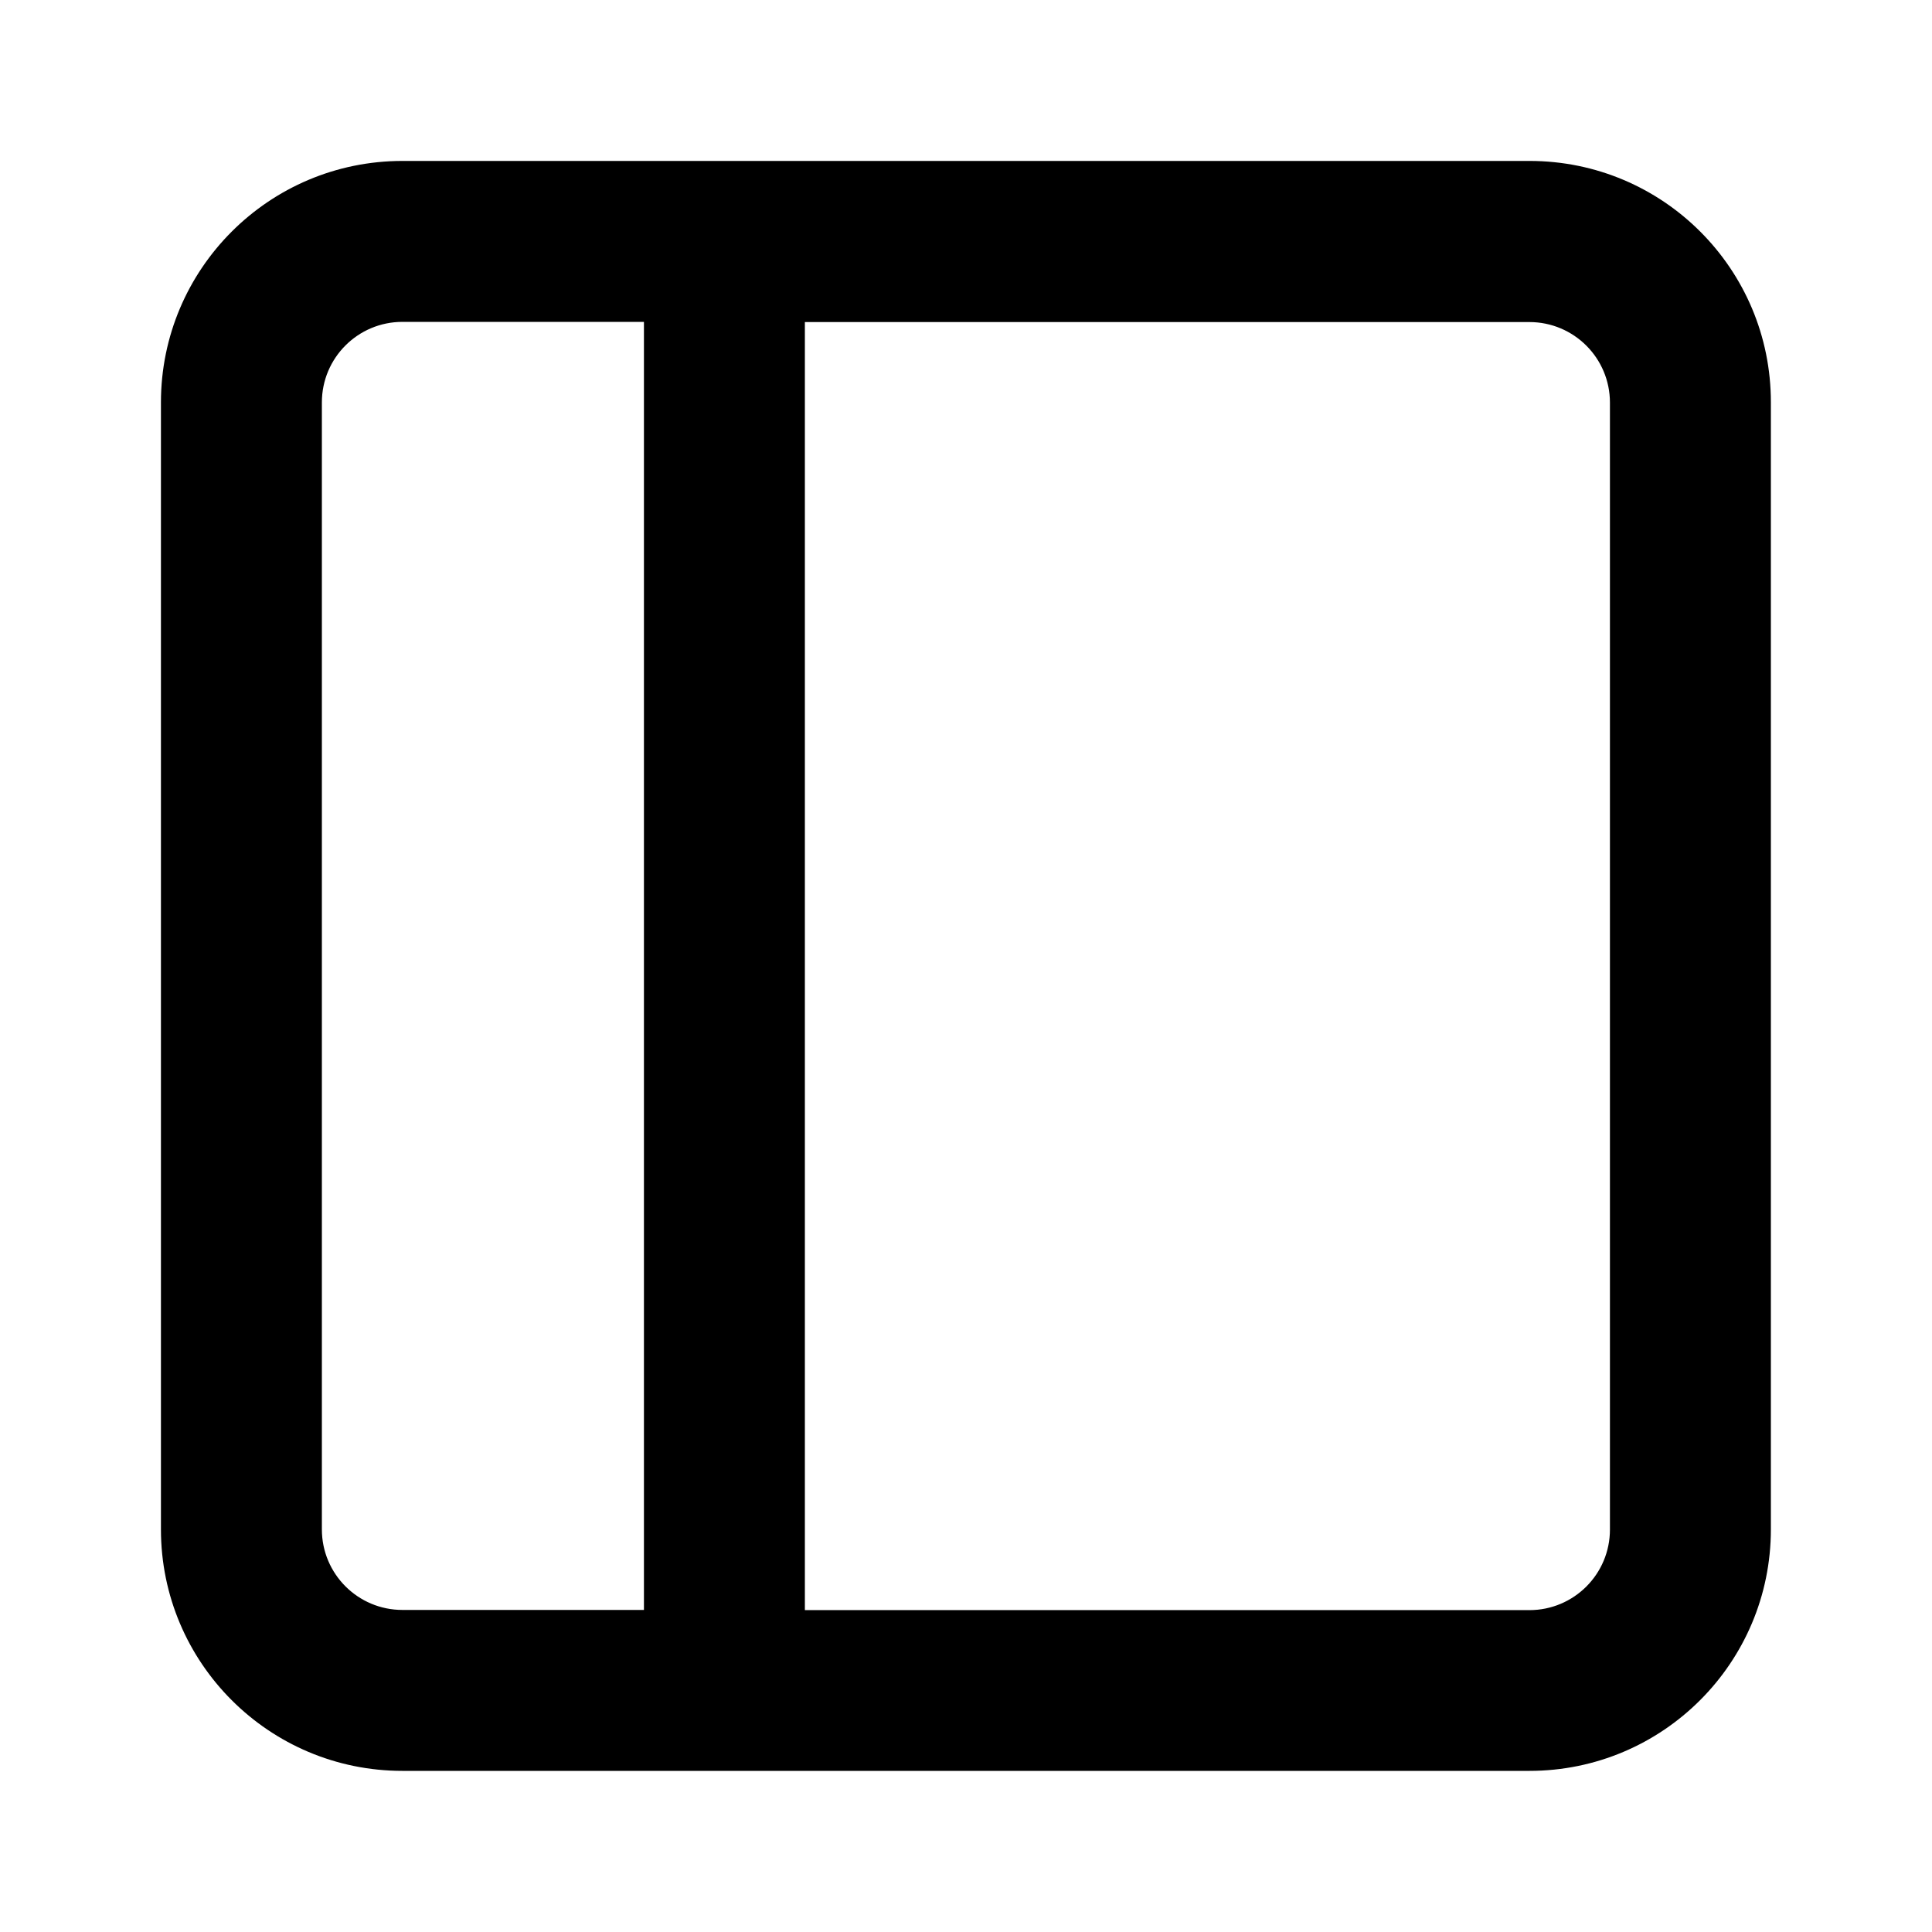
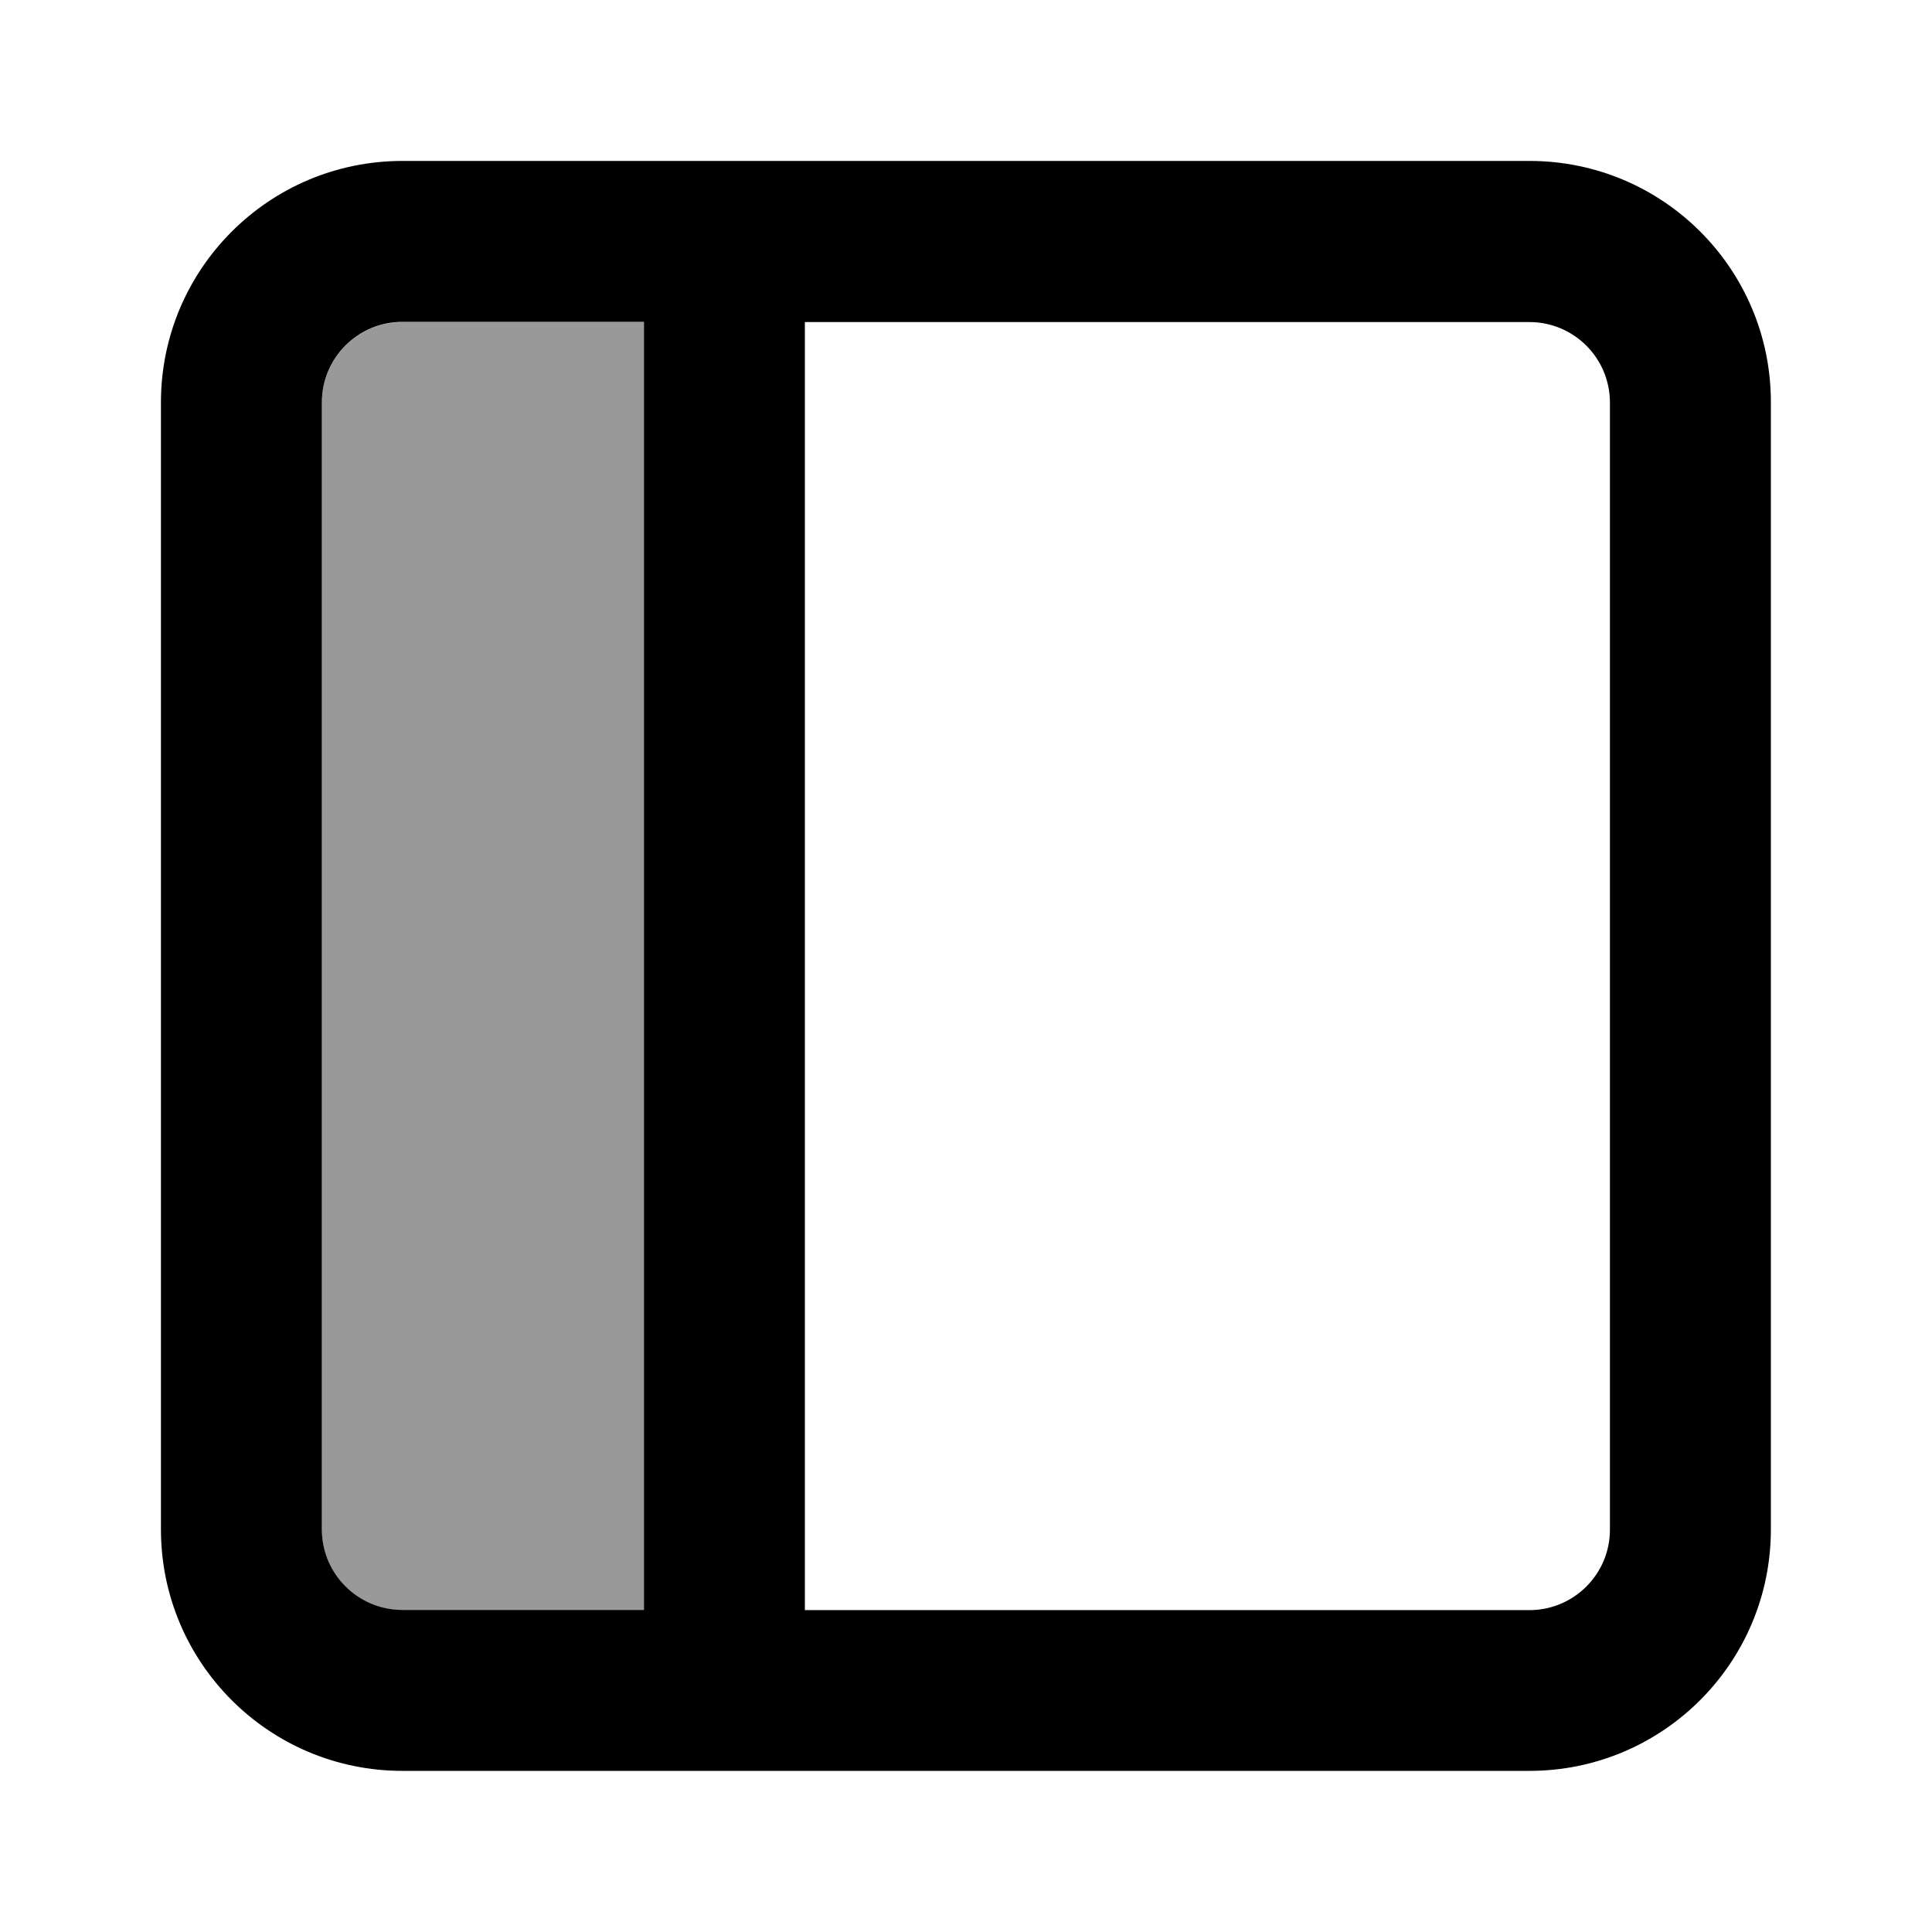
- <svg xmlns="http://www.w3.org/2000/svg" viewBox="0 0 1024 1024">
+ <svg xmlns="http://www.w3.org/2000/svg" enable-background="new 0 0 1024 1024" viewBox="0 0 1024 1024">
  <path d="m810.7 85.3h-597.4c-70.7 0-128 57.3-128 128v597.3c0 70.7 57.3 128 128 128h597.3c70.7 0 128-57.3 128-128v-597.3c.1-70.7-57.2-128-127.9-128zm-469.4 768h-128c-23.6 0-42.7-19.1-42.7-42.7v-597.3c0-23.6 19.1-42.7 42.7-42.7h128zm512-42.6c0 23.6-19.1 42.7-42.7 42.7h-384v-682.7h384c23.6 0 42.7 19.1 42.7 42.7z" />
+   <path d="m341.3 170.7v682.7h-128c-23.6 0-42.7-19.1-42.7-42.7v-597.3c0-23.6 19.1-42.7 42.7-42.7z" fill-opacity=".4" />
</svg>
